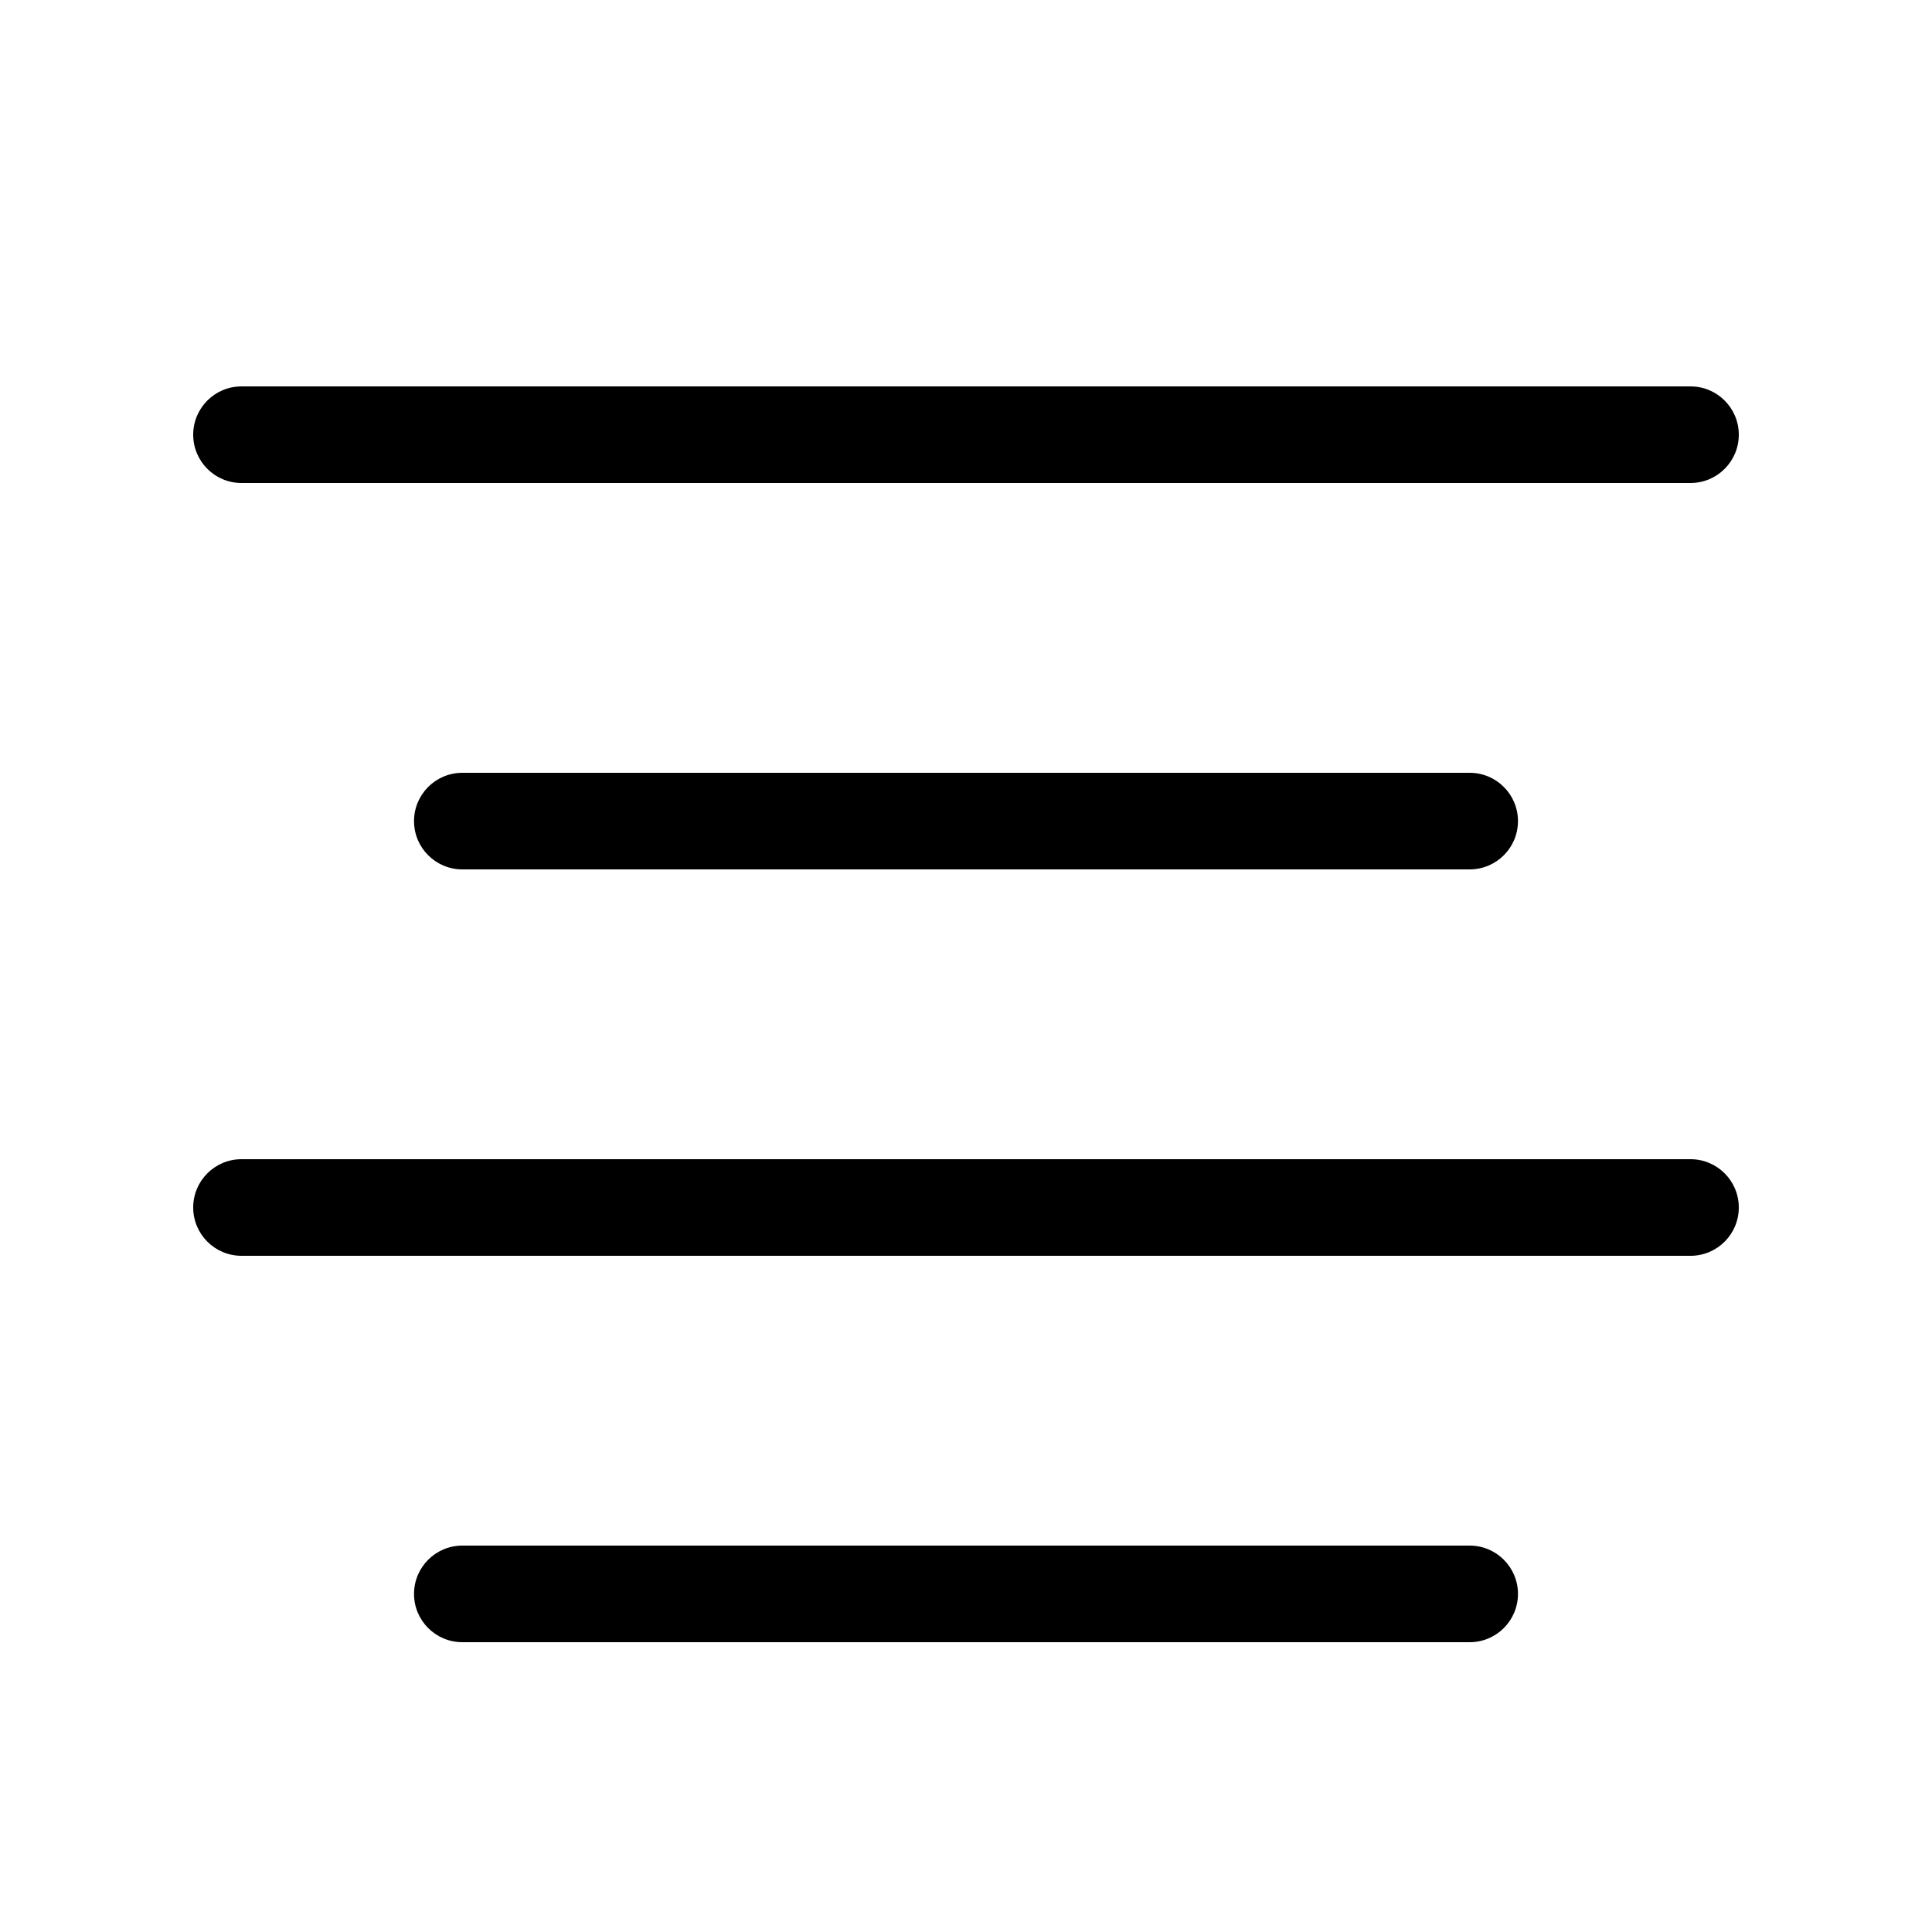
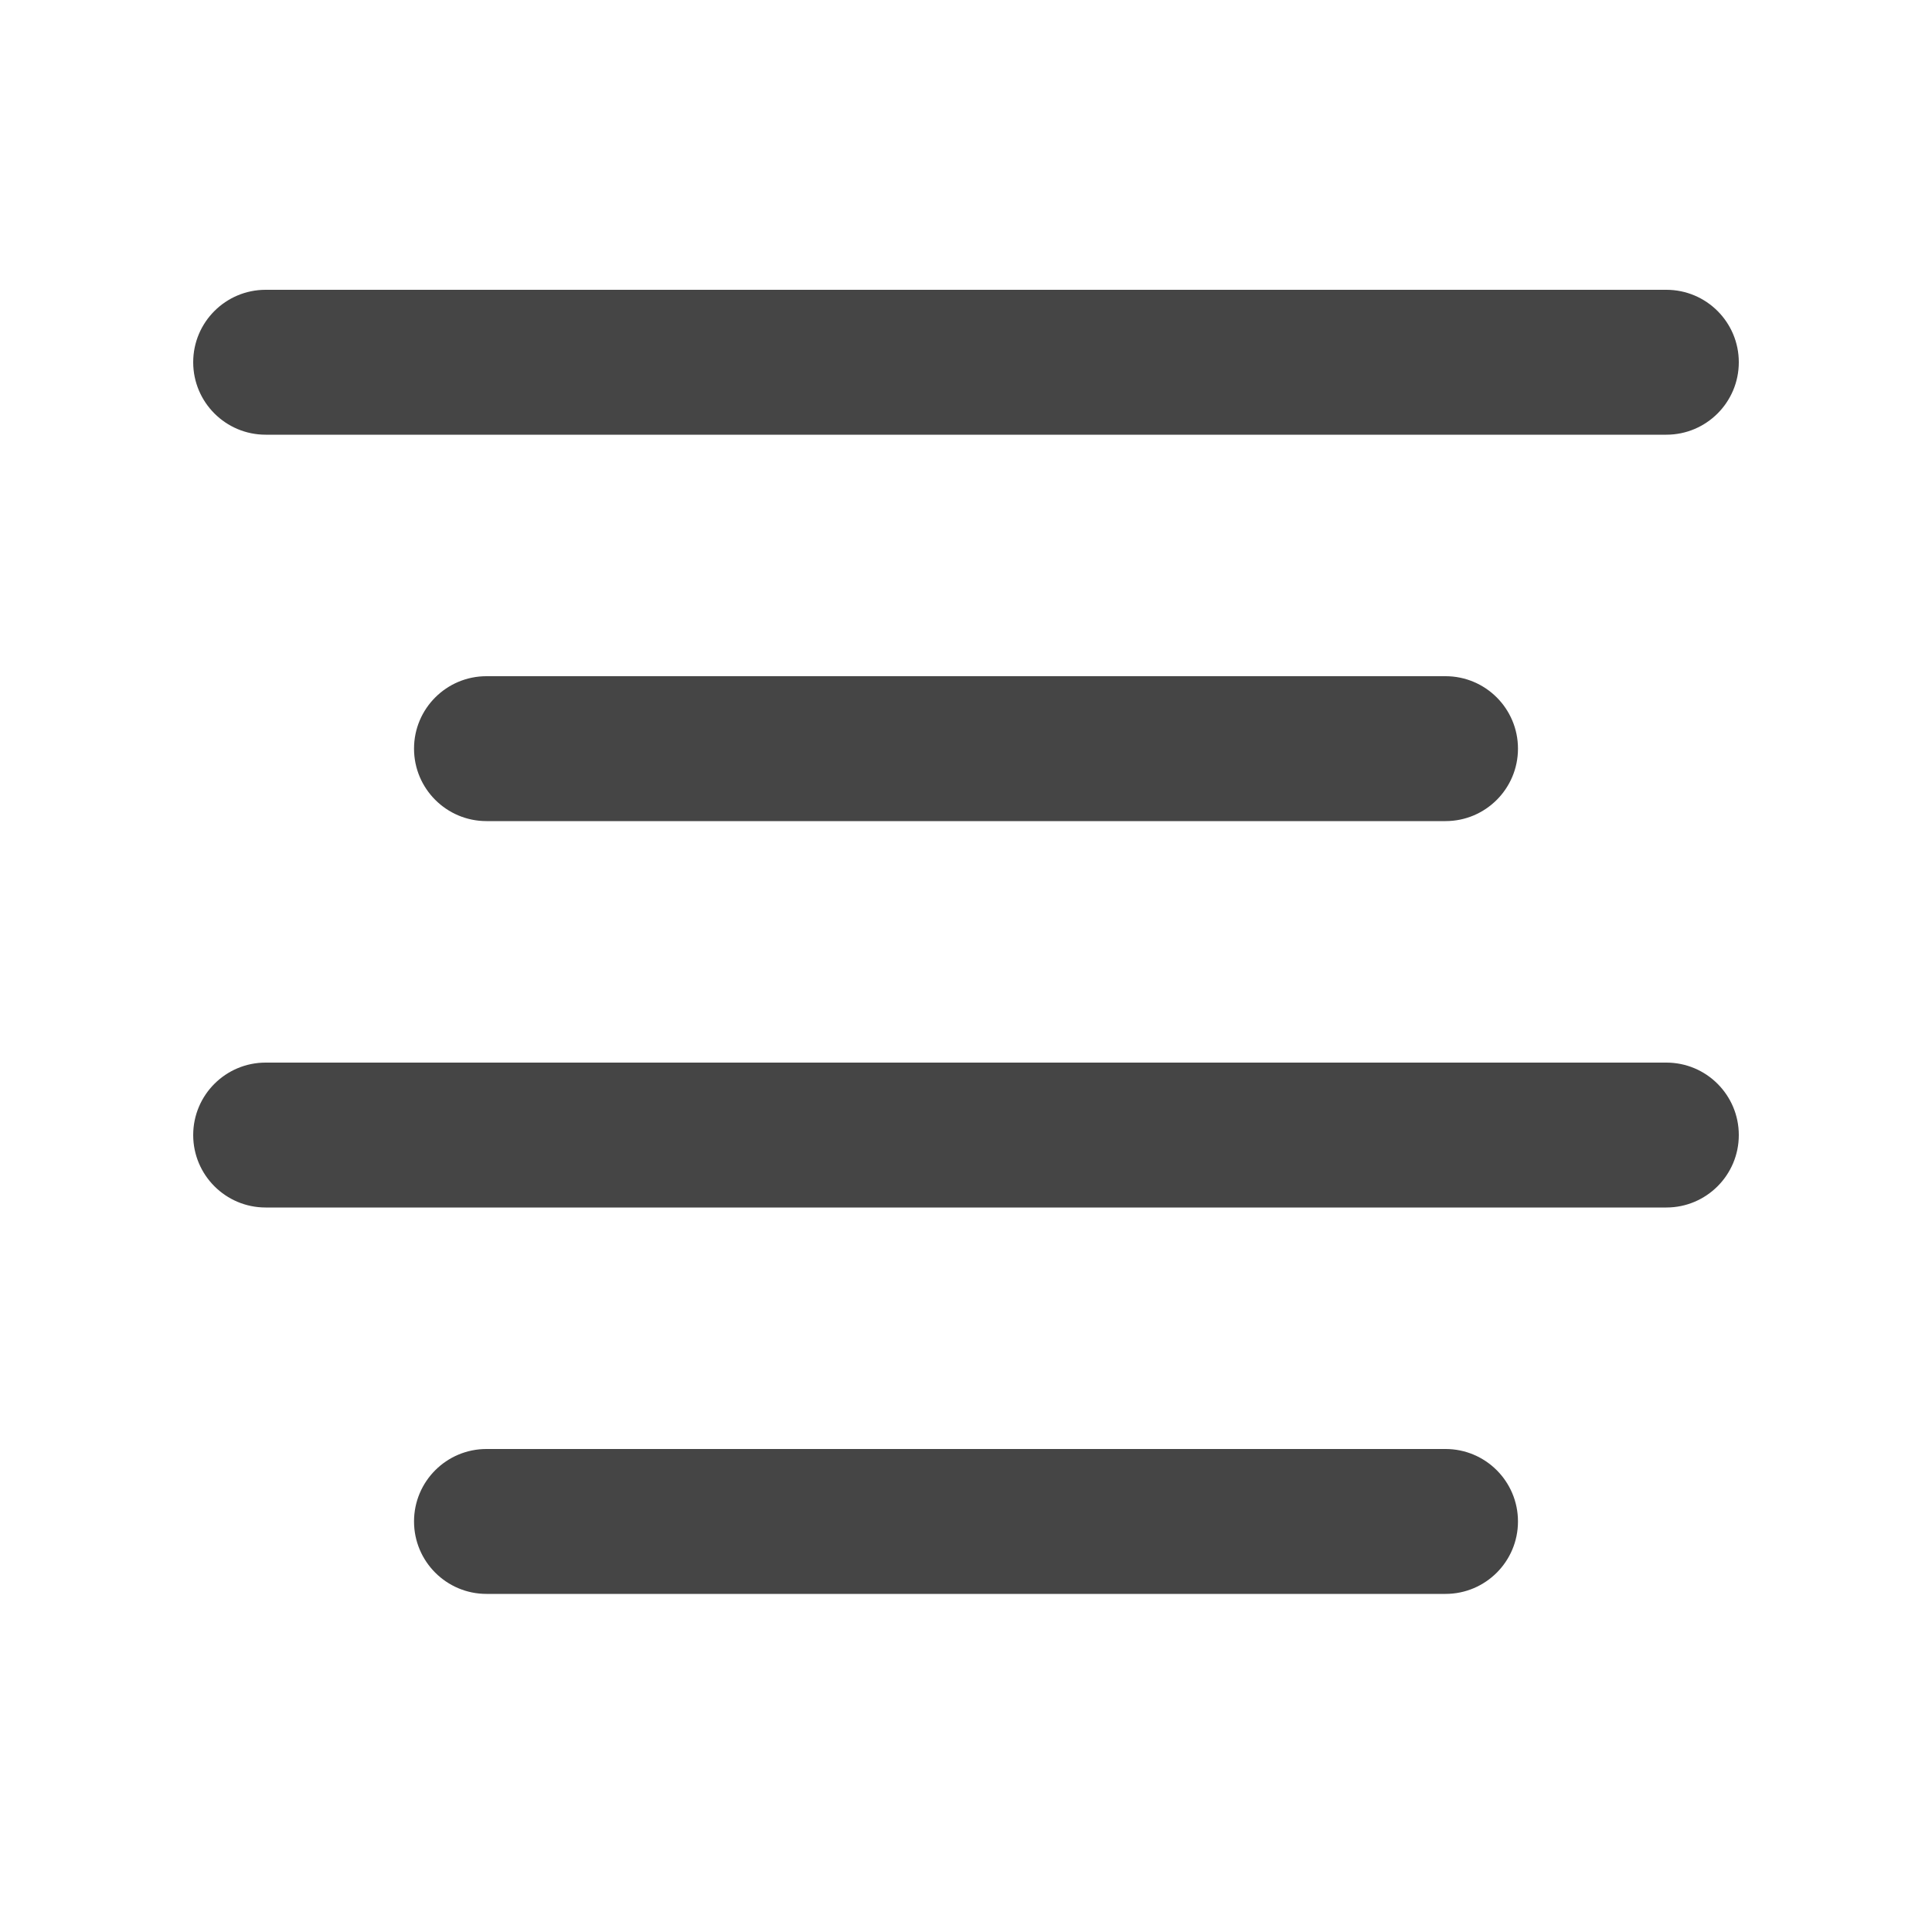
<svg xmlns="http://www.w3.org/2000/svg" width="20" height="20" viewBox="0 0 20 20">
-   <path d="M4.286 16.5a.5.5 0 0 0 .5.5h10.428a.5.5 0 1 0 0-1H4.786a.5.5 0 0 0-.5.5zM2 12.5a.5.5 0 0 0 .5.5h15a.5.5 0 1 0 0-1h-15a.5.5 0 0 0-.5.5zm2.286-4a.5.5 0 0 0 .5.5h10.428a.5.5 0 1 0 0-1H4.786a.5.5 0 0 0-.5.5zM2 4.5a.5.5 0 0 0 .5.5h15a.5.5 0 1 0 0-1h-15a.5.5 0 0 0-.5.5z" fill="#000" fill-rule="evenodd" />
+   <path d="M2 3.75c0 .414.336.75.75.75h14.5a.75.75 0 1 0 0-1.5H2.75a.75.75 0 0 0-.75.75zm0 8c0 .414.336.75.75.75h14.5a.75.75 0 1 0 0-1.5H2.75a.75.75 0 0 0-.75.75zm2.286 4c0 .414.336.75.75.75h9.928a.75.75 0 1 0 0-1.5H5.036a.75.75 0 0 0-.75.75zm0-8c0 .414.336.75.75.75h9.928a.75.75 0 1 0 0-1.5H5.036a.75.75 0 0 0-.75.75z" fill="#454545" fill-rule="evenodd" />
</svg>
